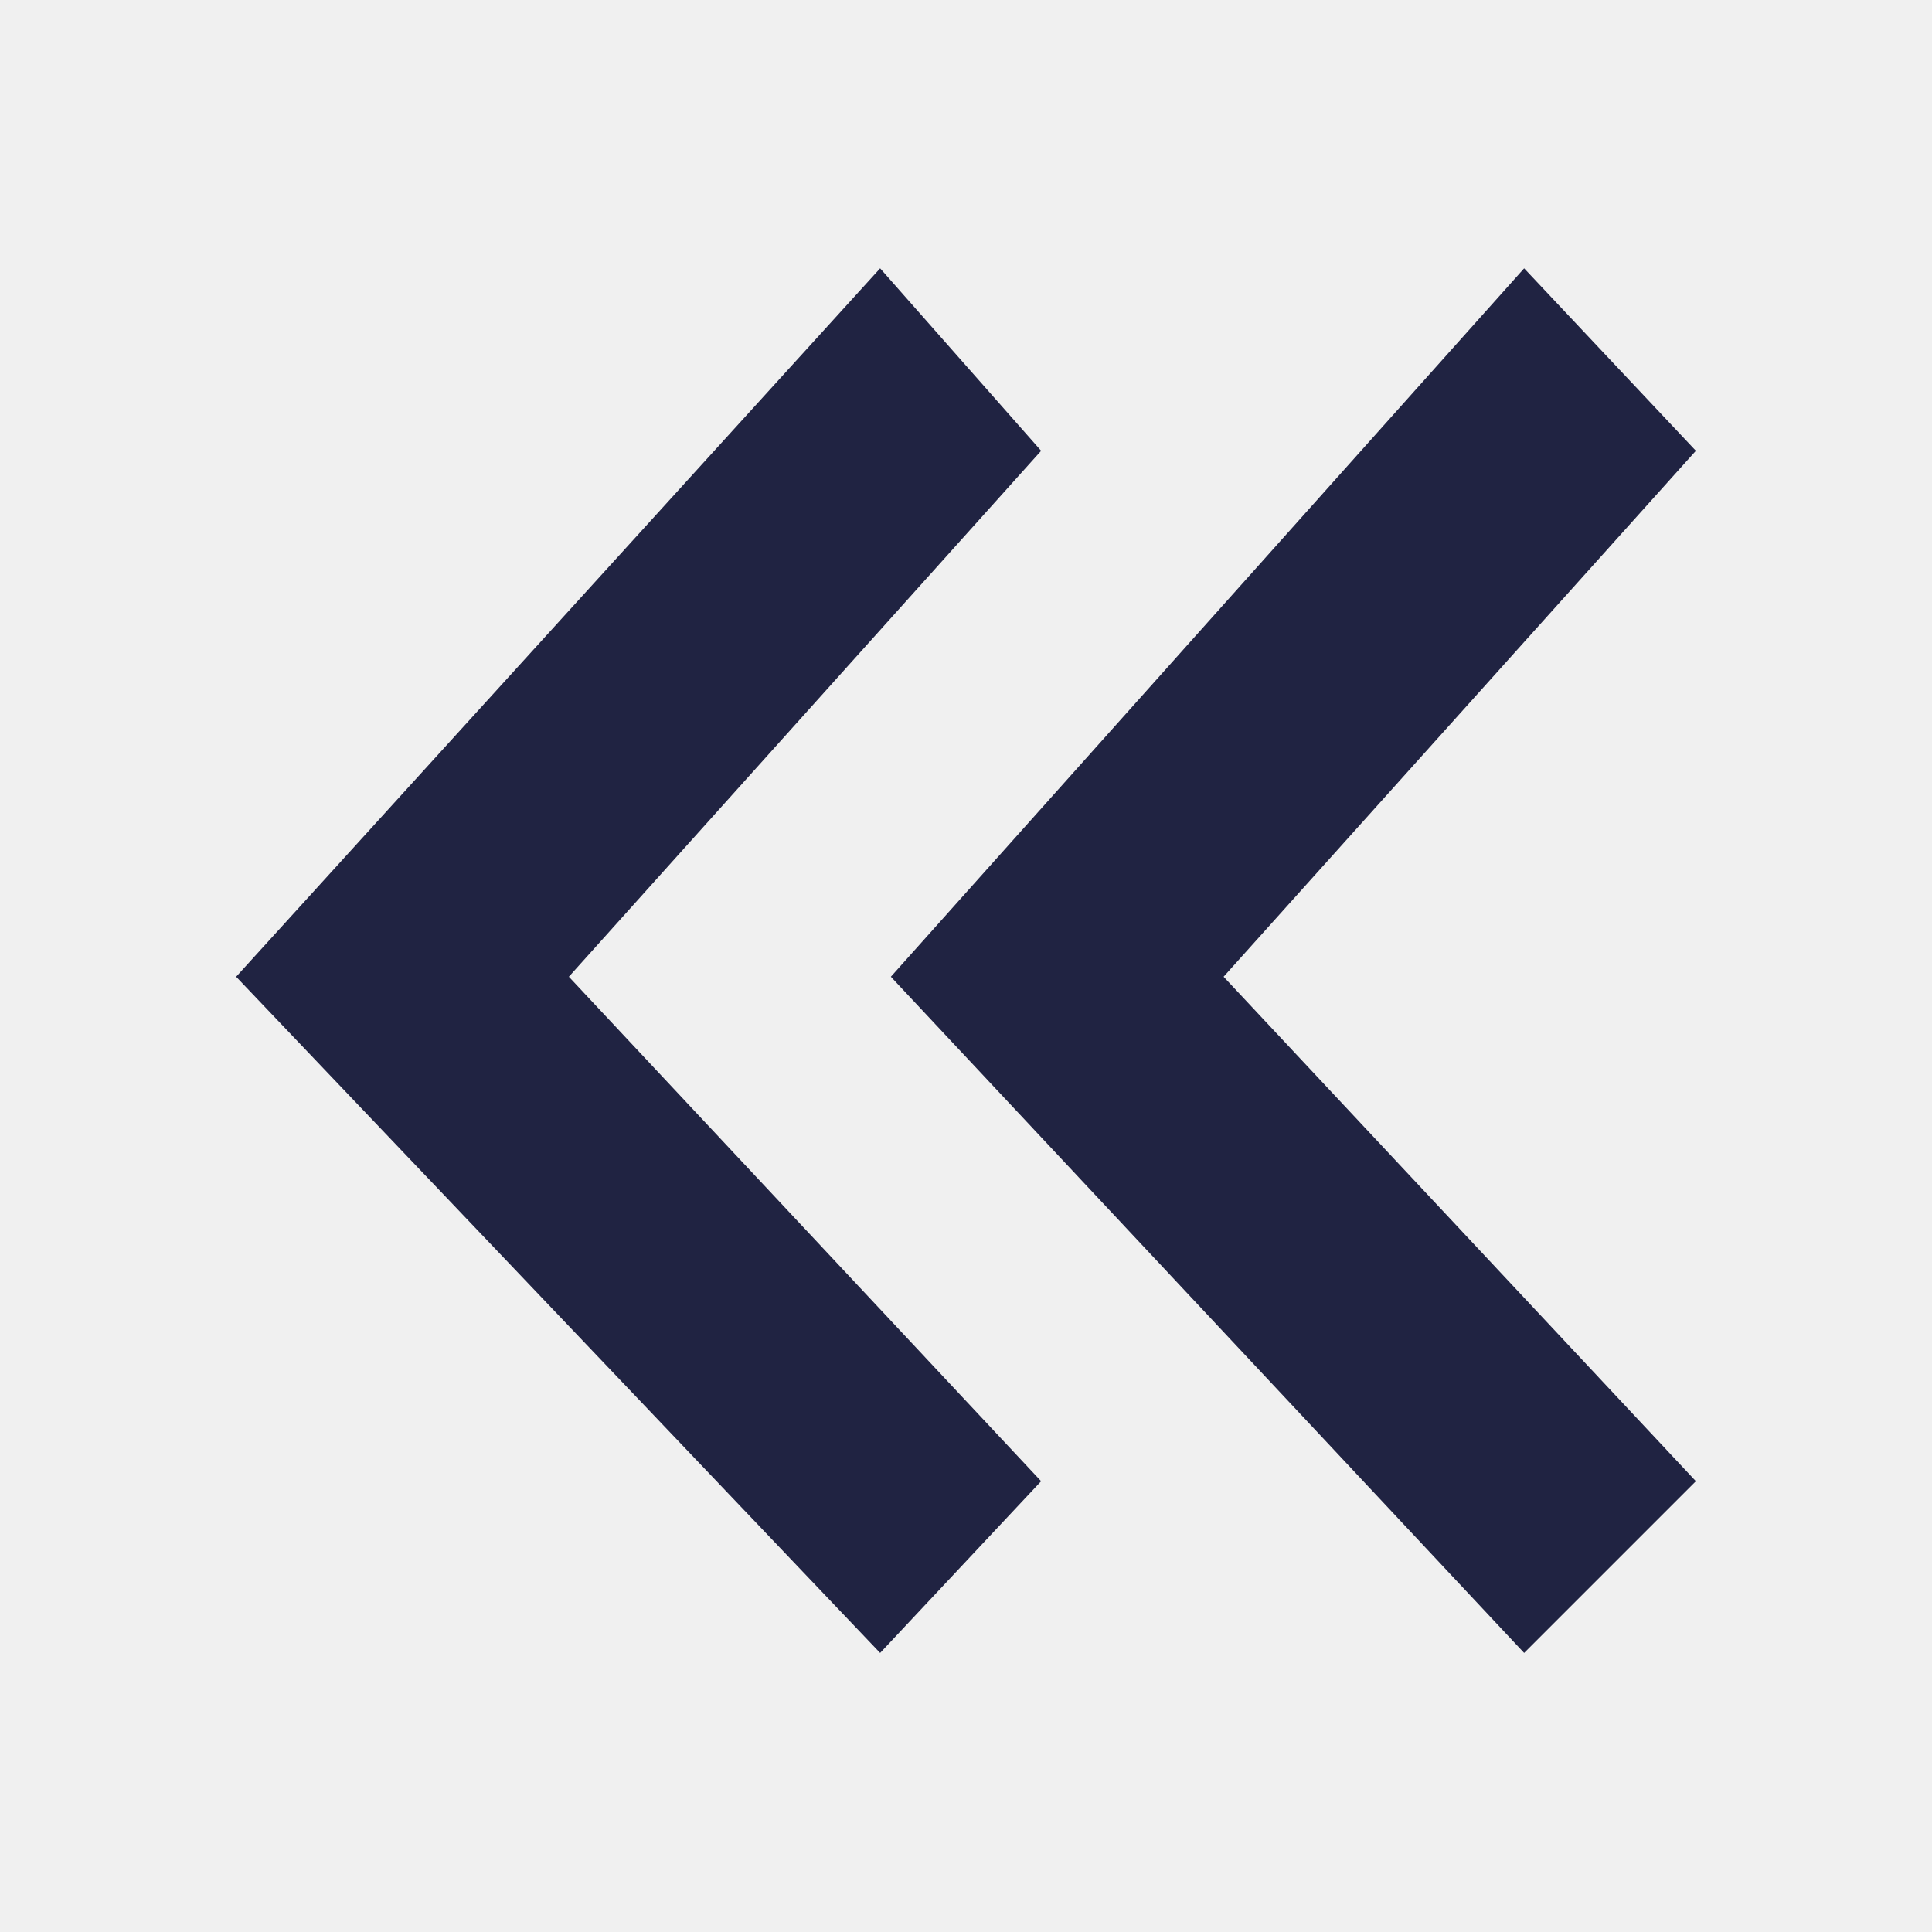
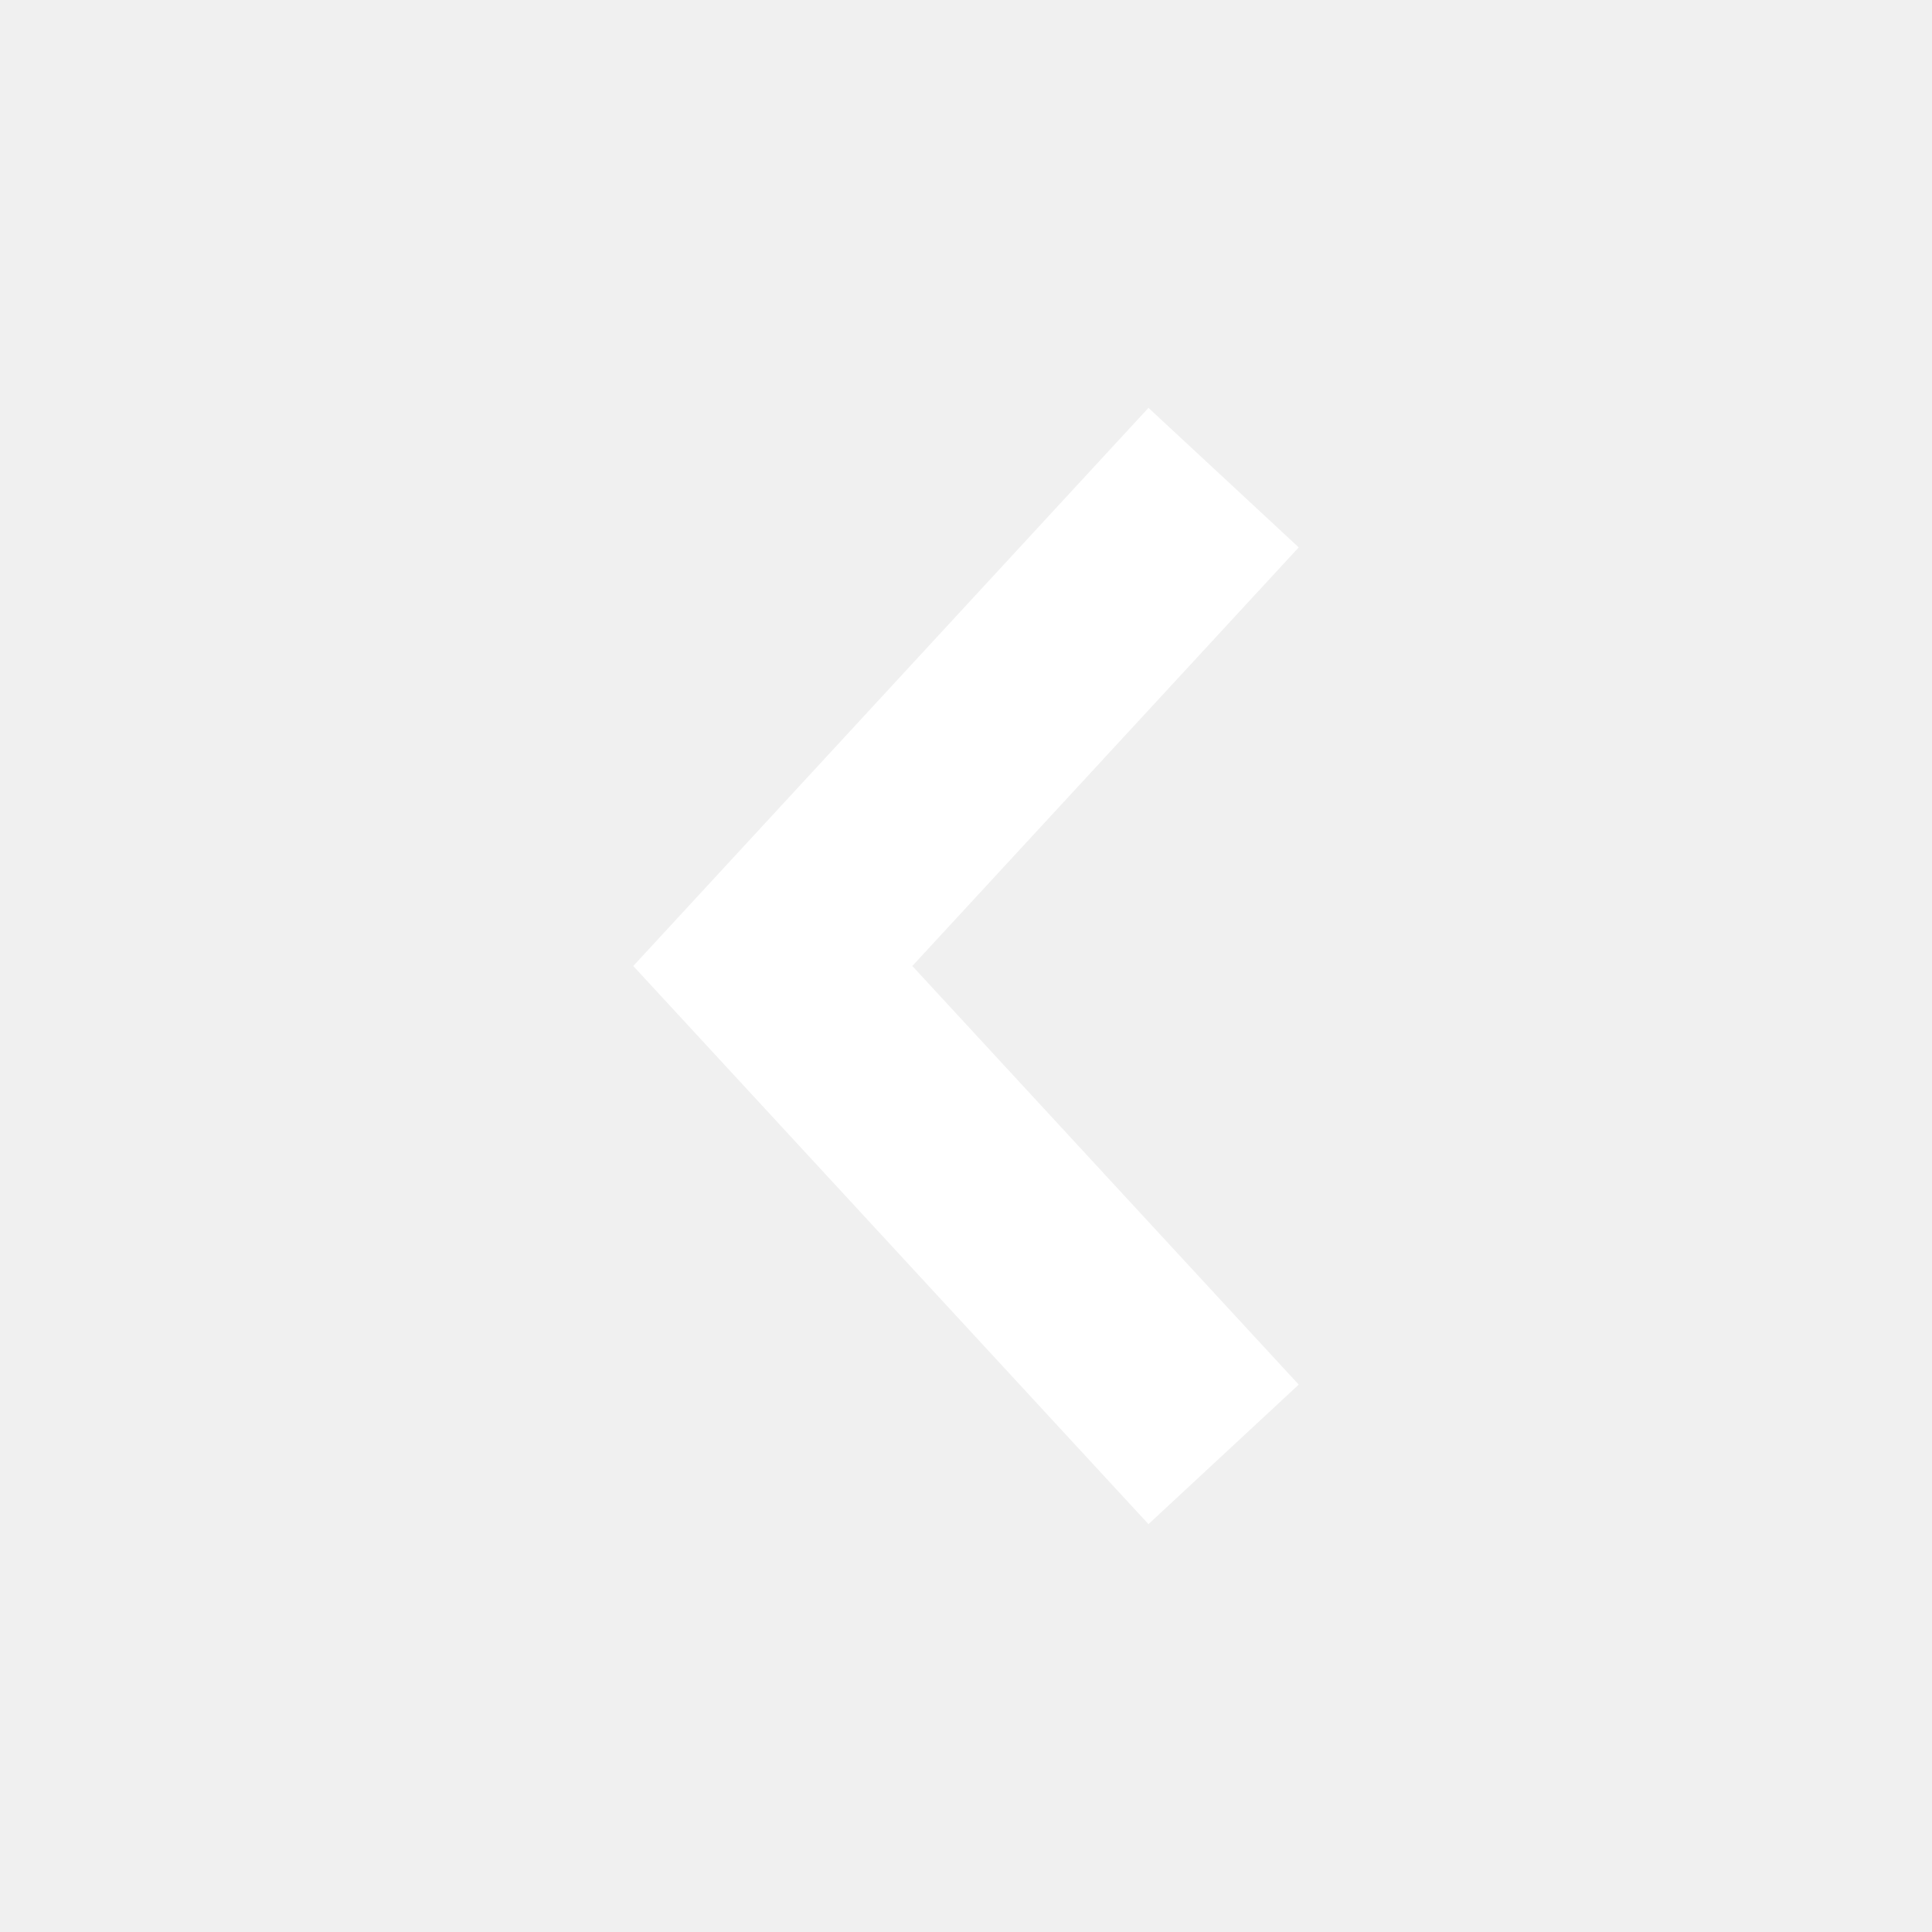
<svg xmlns="http://www.w3.org/2000/svg" version="1.1" id="Layer_1" x="0px" y="0px" viewBox="0 0 18 18" style="enable-background:new 0 0 18 18;" xml:space="preserve">
  <style type="text/css">
- 	.st0{fill:#202342;}
+ 	.st0{fill:#FFFFFF;}
</style>
-   <g>
-     <polygon class="st0" points="8.3,9.1 14.2,15.4 15.8,13.8 11.4,9.1 15.8,4.2 14.2,2.5  " />
-     <polygon class="st0" points="2.2,9.1 8.2,15.4 9.7,13.8 5.3,9.1 9.7,4.2 8.2,2.5  " />
-   </g>
+   <polygon class="st0" points="5.9,9 10.7,14.2 12.1,12.9 8.5,9 12.1,5.1 10.7,3.8 " />
</svg>
